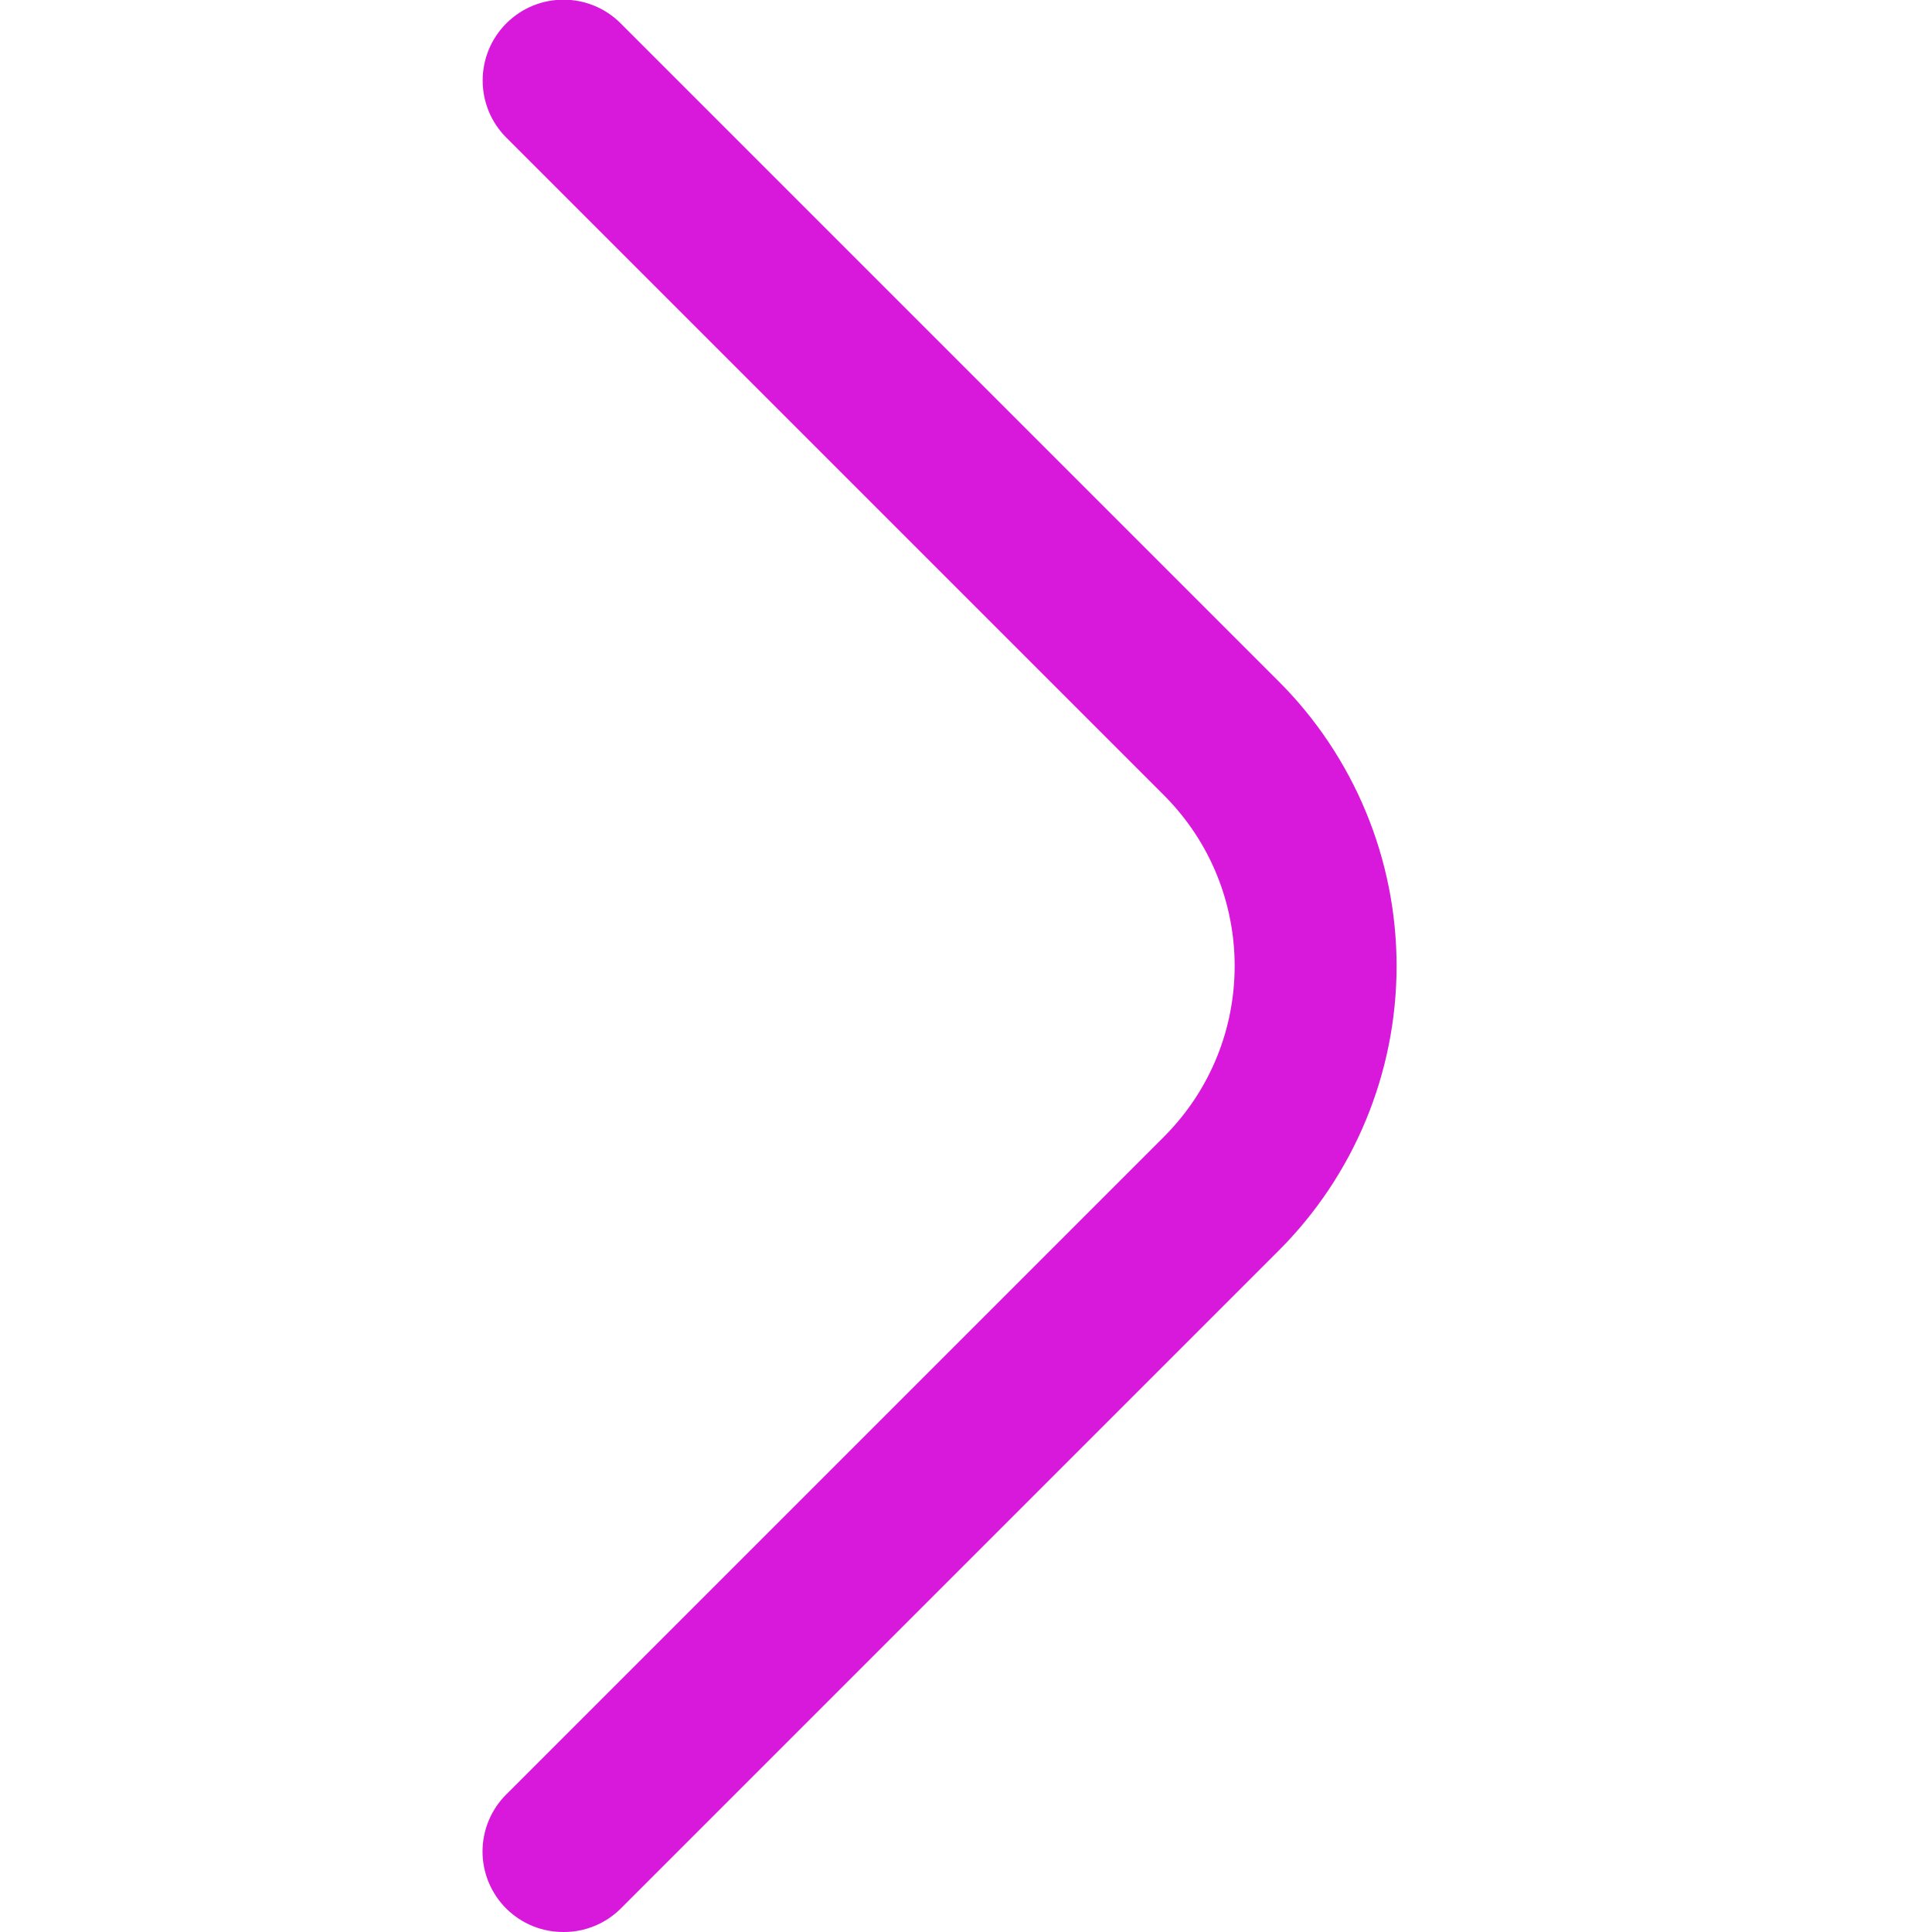
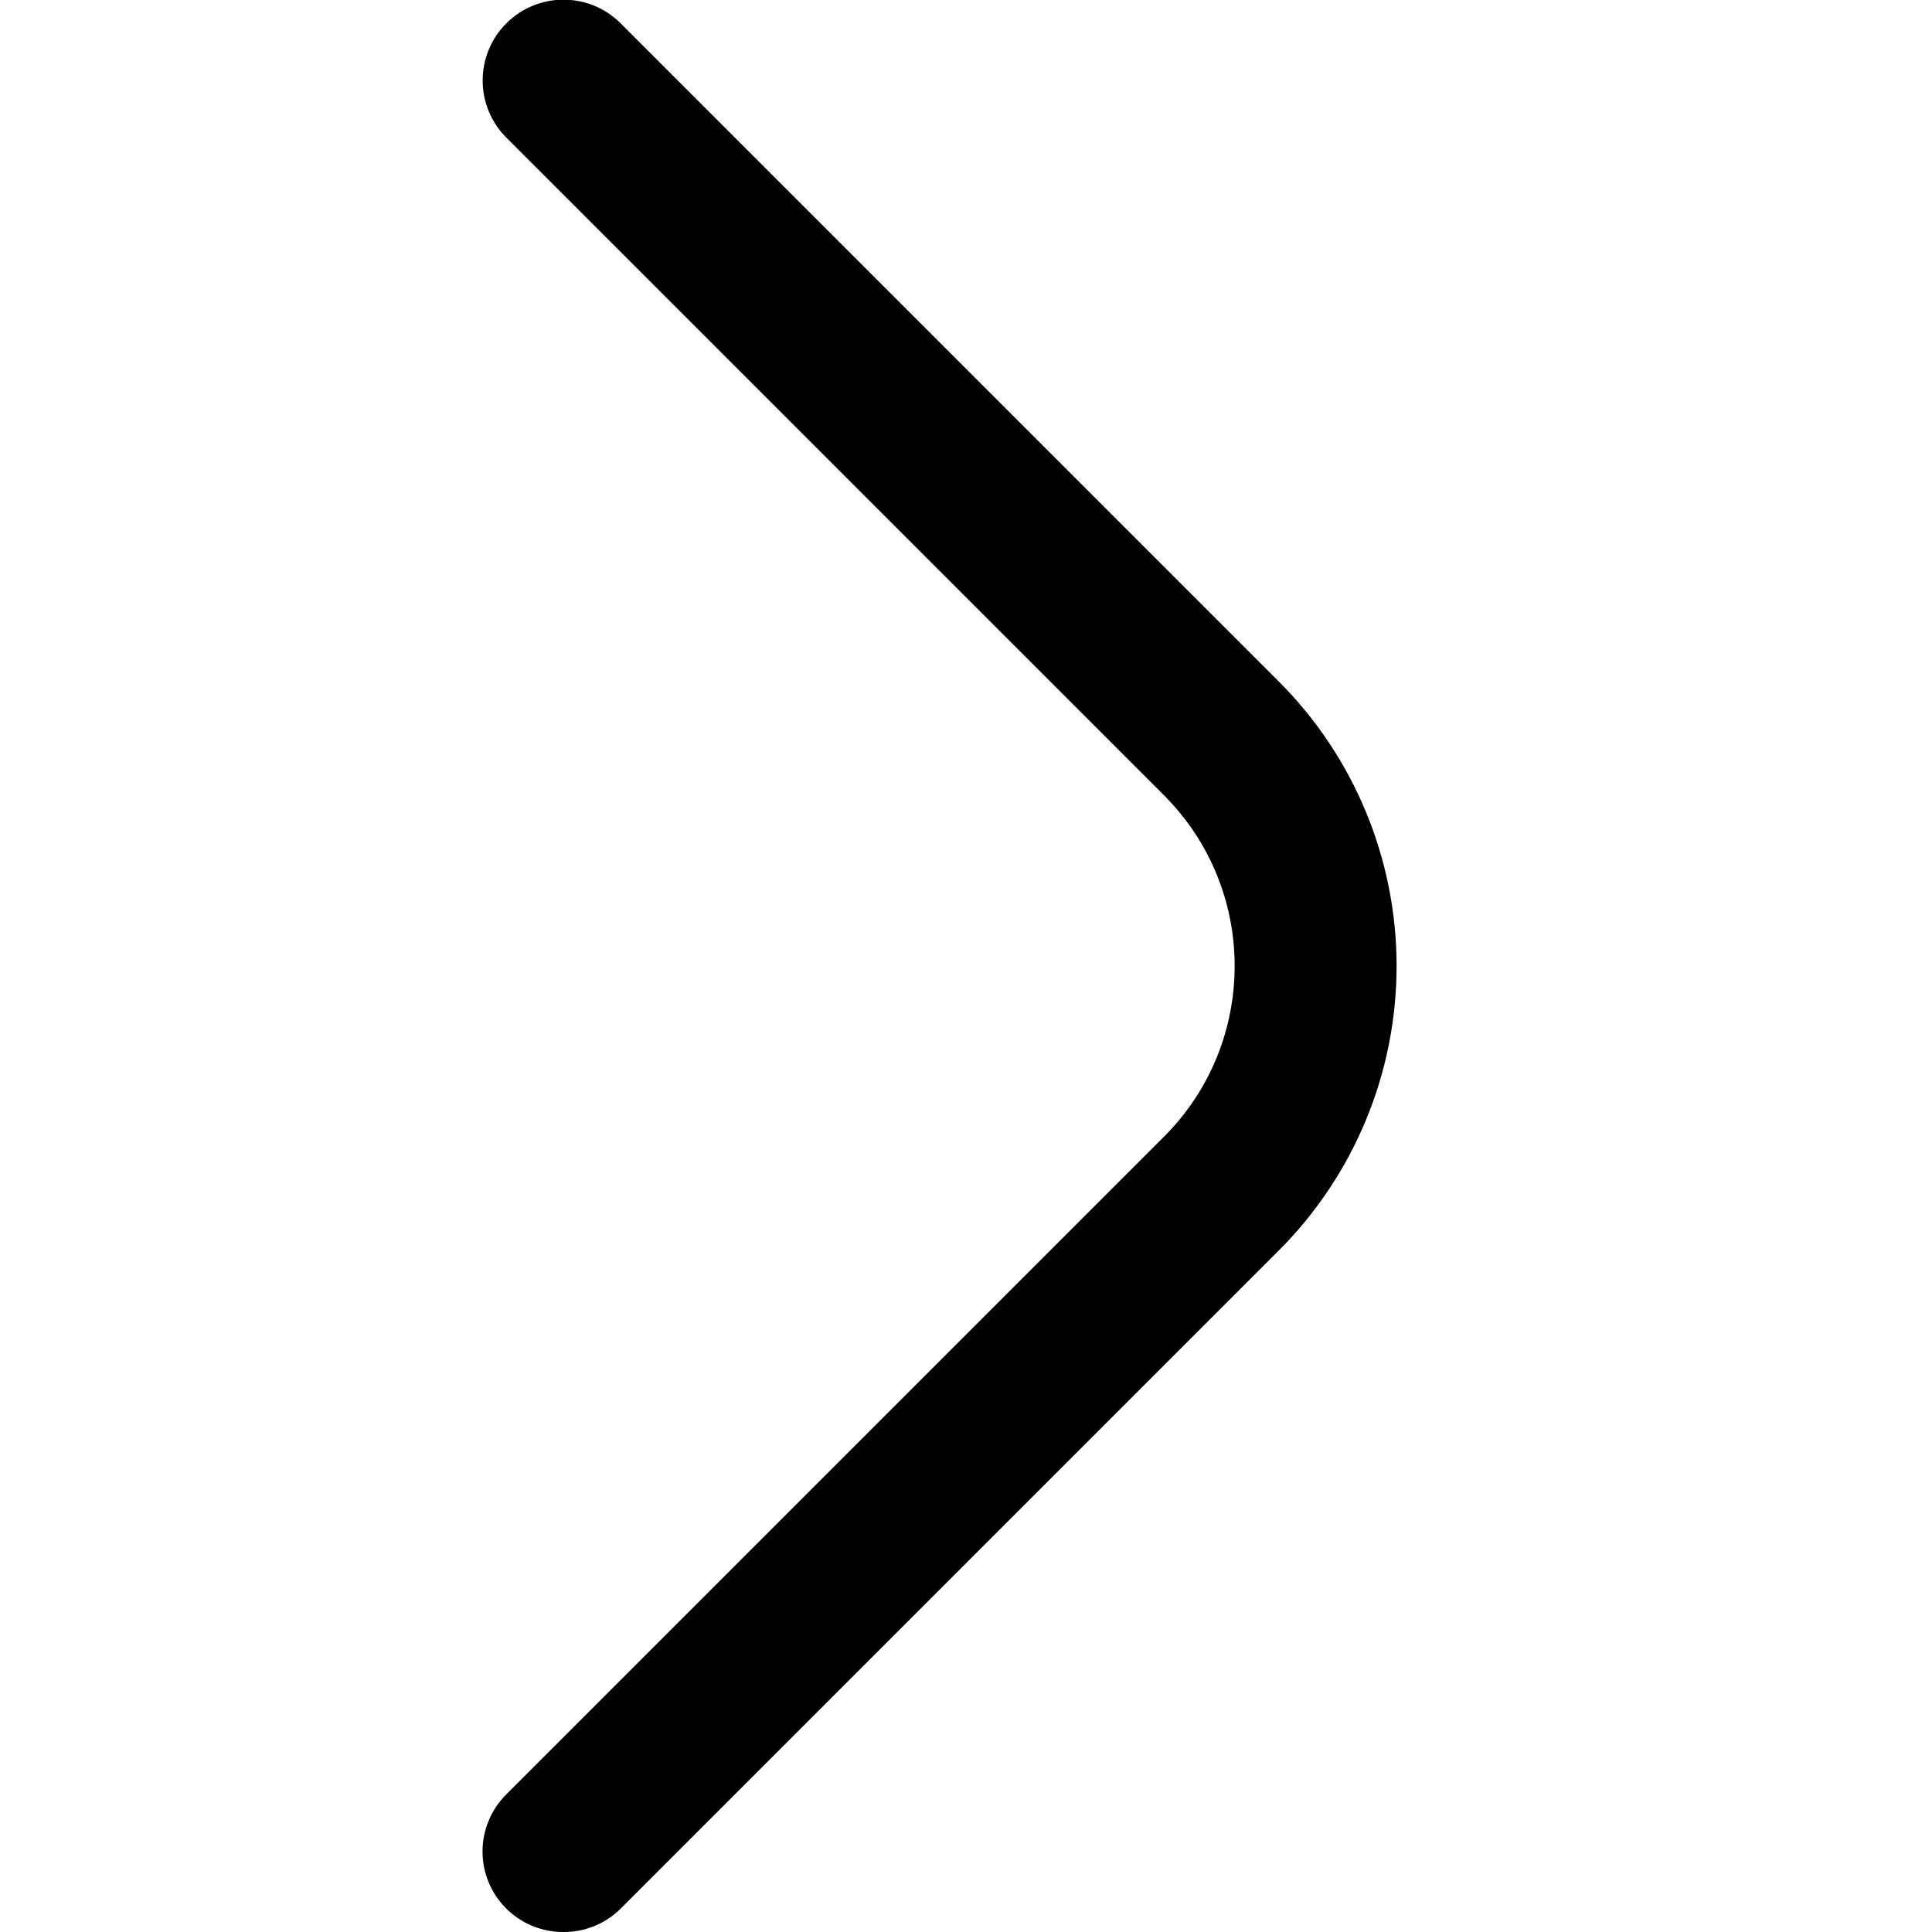
- <svg xmlns="http://www.w3.org/2000/svg" id="Outline" viewBox="0 0 24 24" fill="#D819DC" width="512" height="512">
+ <svg xmlns="http://www.w3.org/2000/svg" id="Outline" viewBox="0 0 24 24" fill="#000000" width="32" height="32">
  <path d="M7,24a1,1,0,0,1-.71-.29,1,1,0,0,1,0-1.42l8.17-8.17a3,3,0,0,0,0-4.24L6.29,1.71A1,1,0,0,1,7.71.29l8.17,8.17a5,5,0,0,1,0,7.08L7.71,23.71A1,1,0,0,1,7,24Z" />
</svg>
